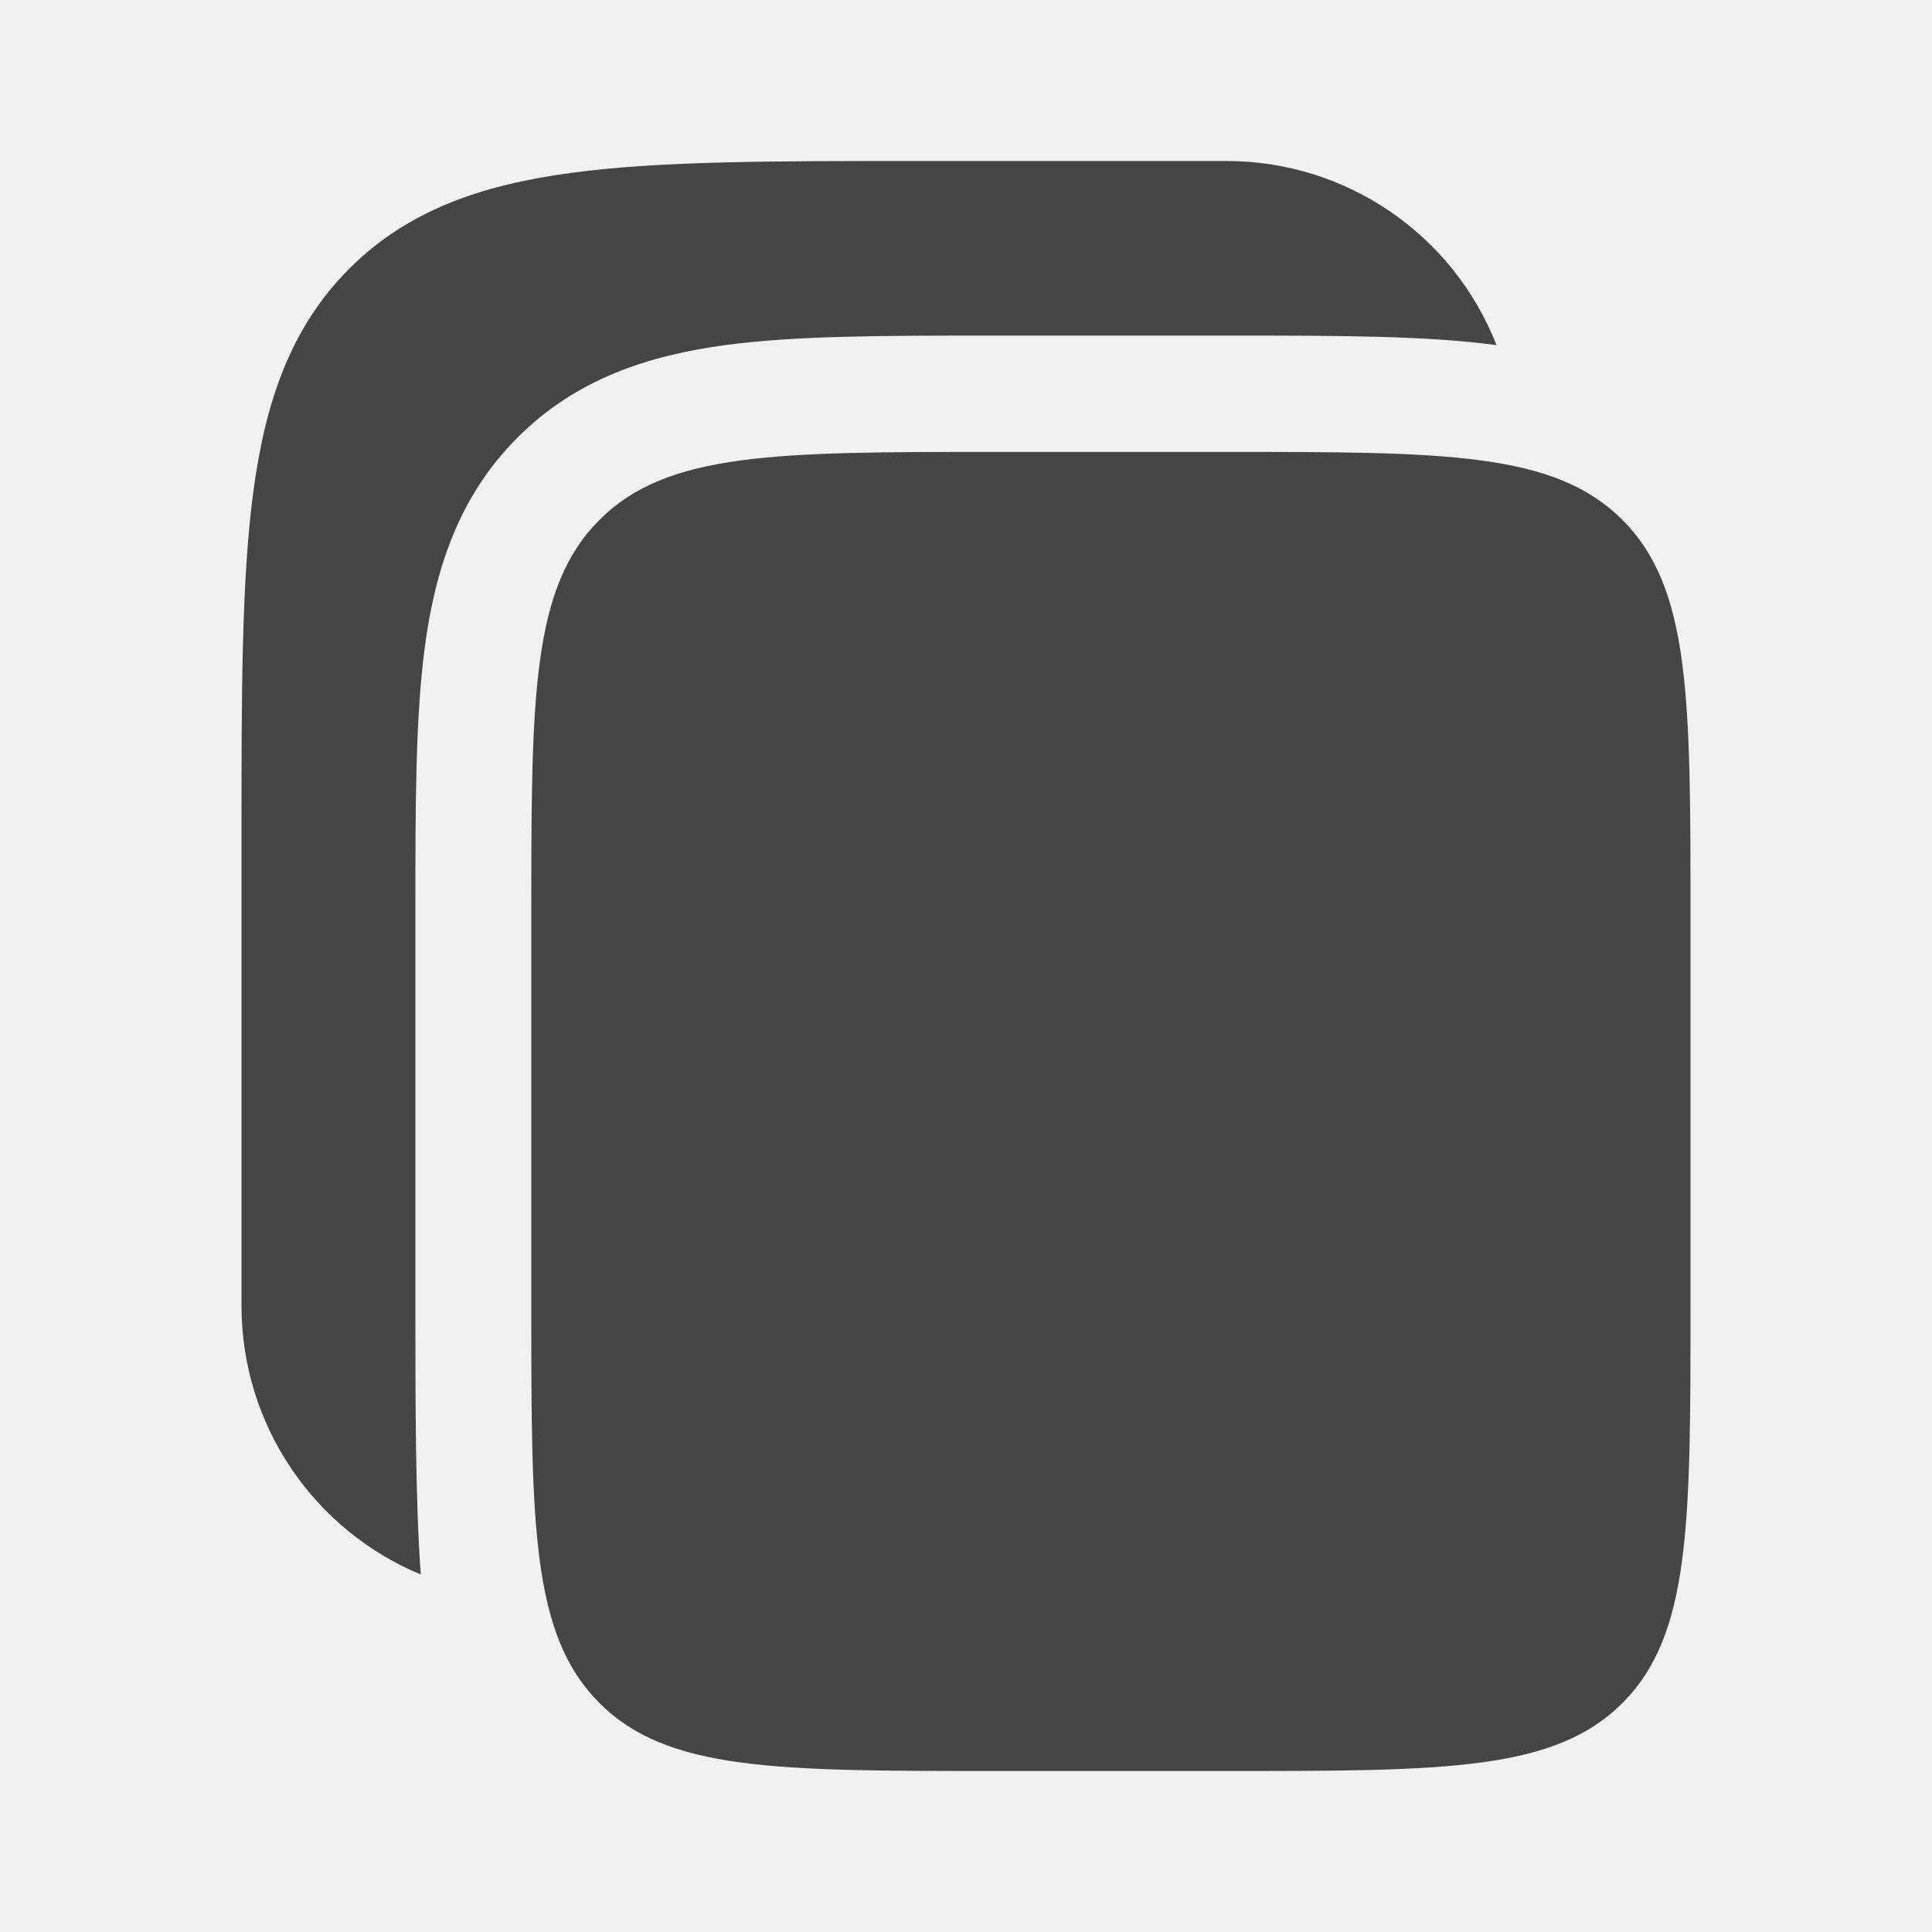
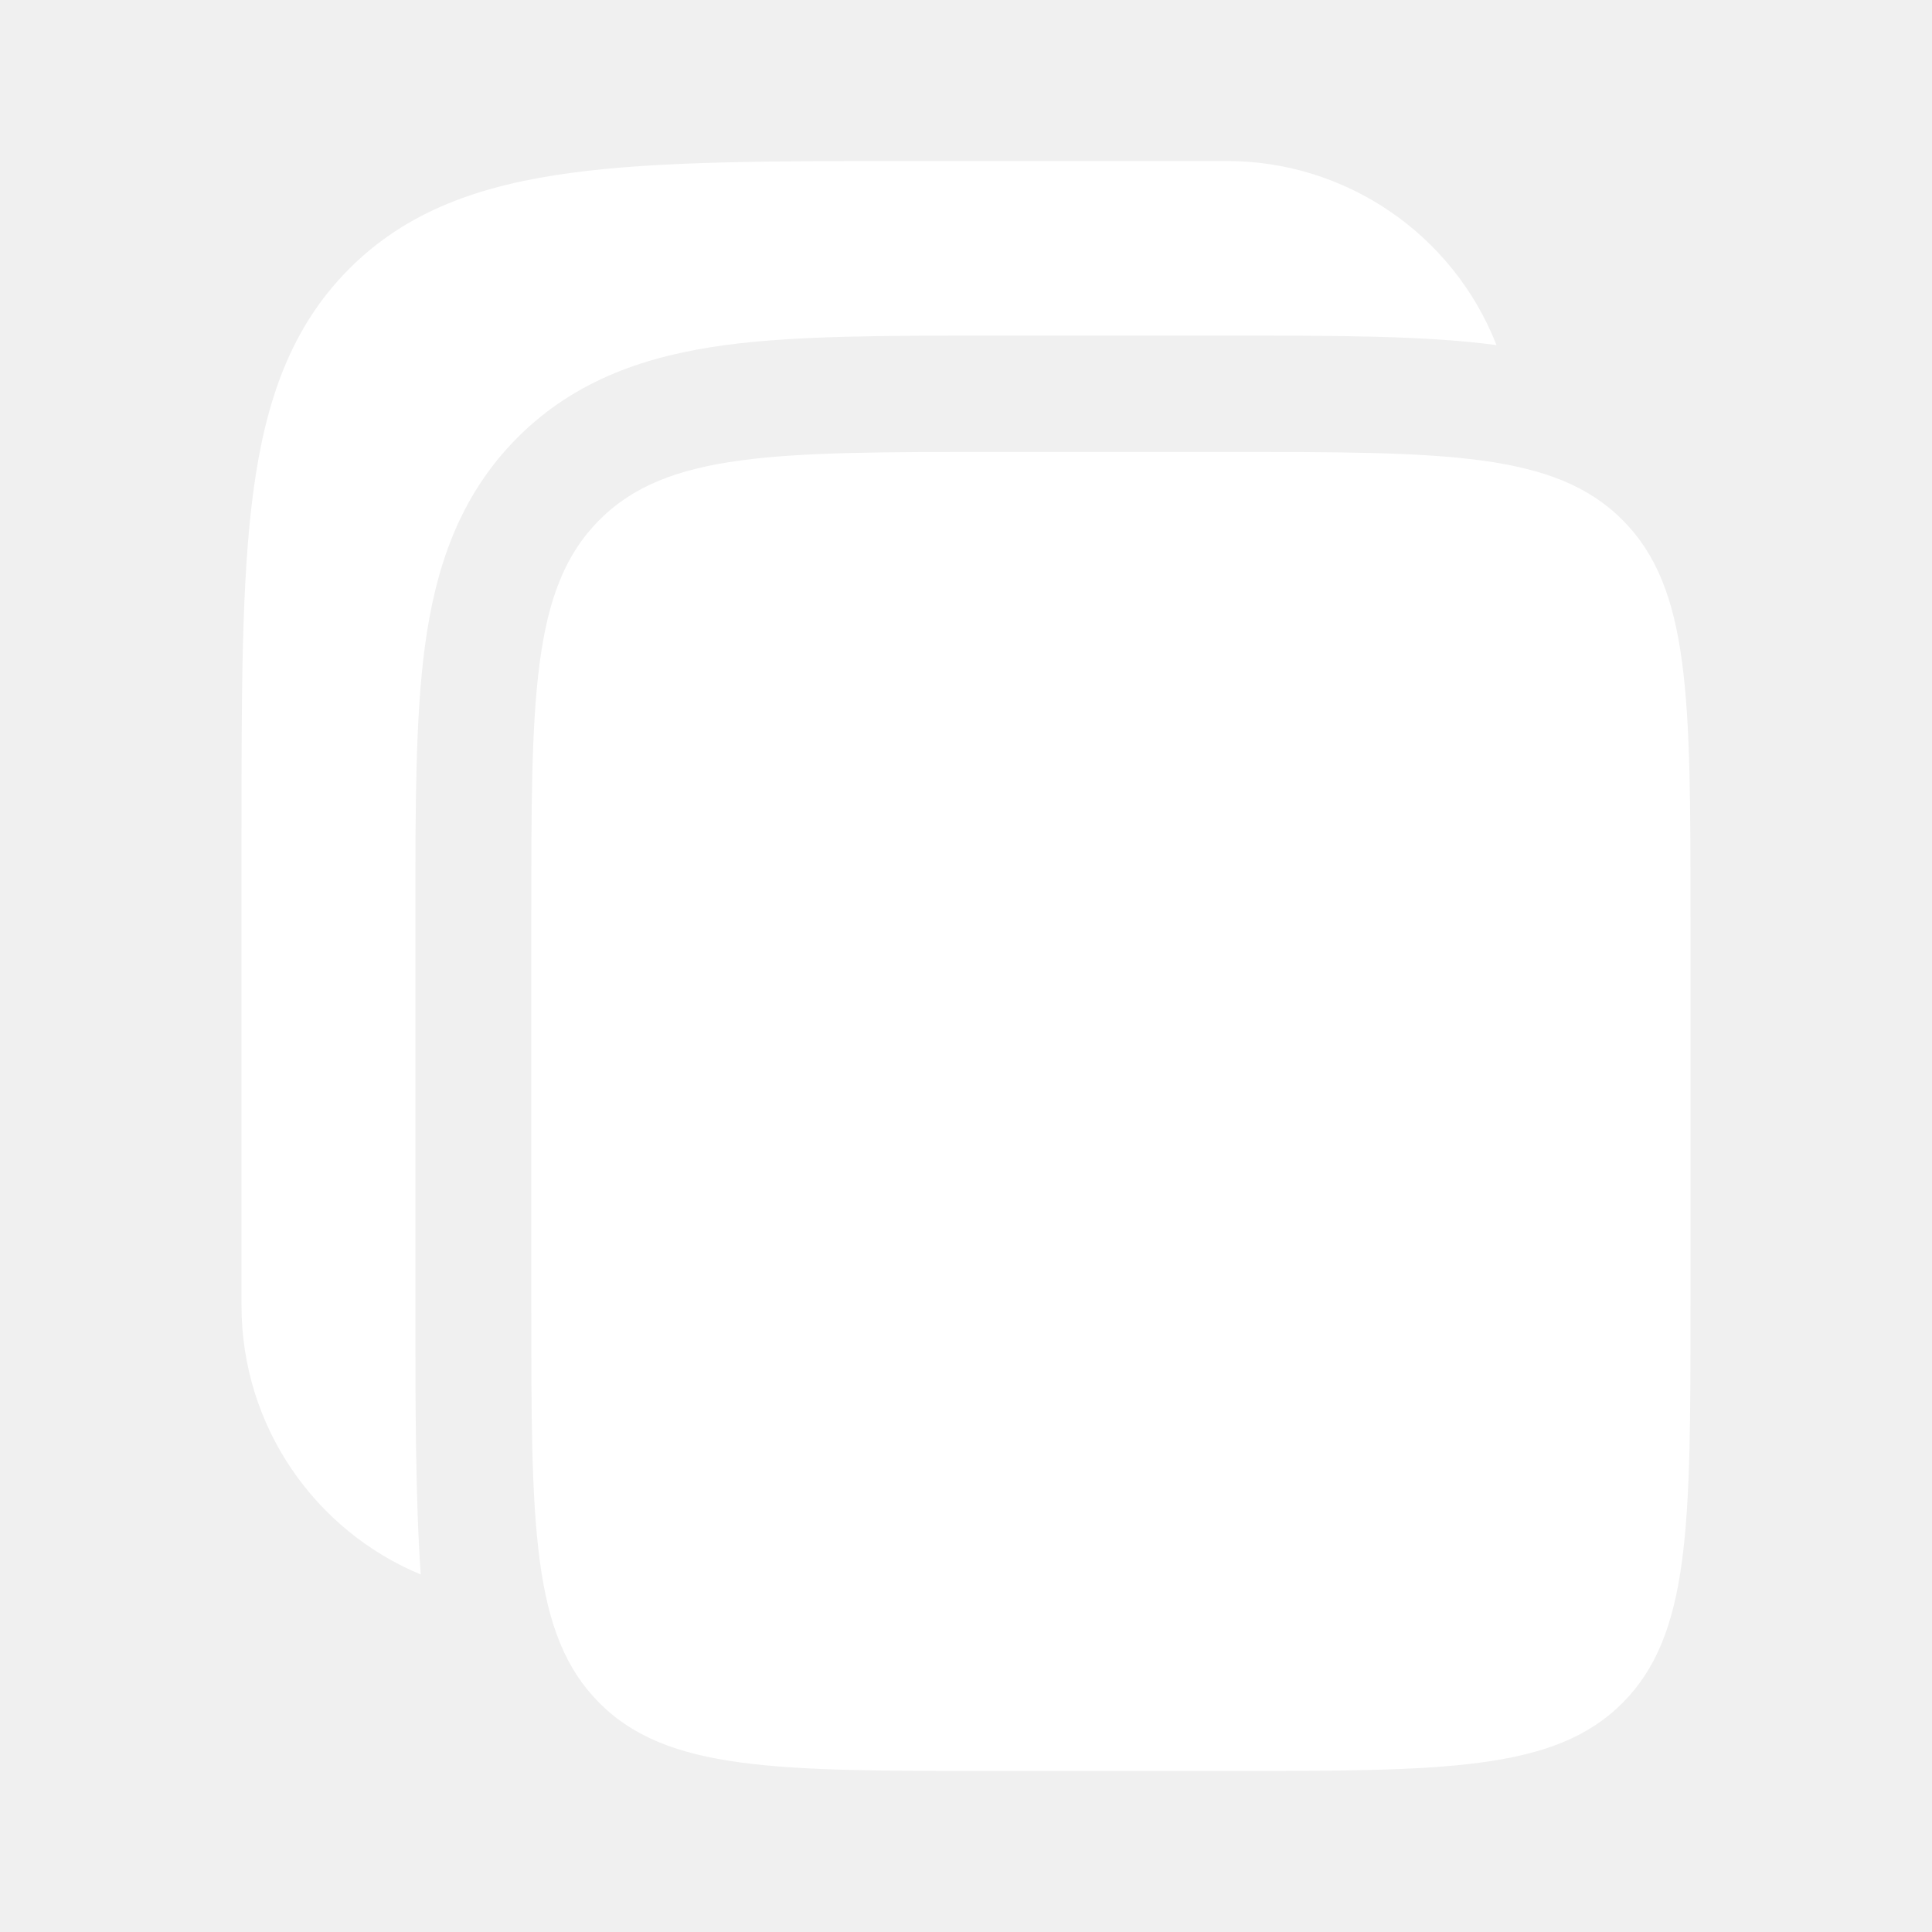
<svg xmlns="http://www.w3.org/2000/svg" width="16px" height="16px" viewBox="0 0 24 24">
-   <path fill="#454545" d="M15.24 2h-3.894c-1.764 0-3.162 0-4.255.148c-1.126.152-2.037.472-2.755 1.193c-.719.721-1.038 1.636-1.189 2.766C3 7.205 3 8.608 3 10.379v5.838c0 1.508.92 2.8 2.227 3.342c-.067-.91-.067-2.185-.067-3.247v-5.01c0-1.281 0-2.386.118-3.27c.127-.948.413-1.856 1.147-2.593s1.639-1.024 2.583-1.152c.88-.118 1.98-.118 3.257-.118h3.07c1.276 0 2.374 0 3.255.118A3.6 3.6 0 0 0 15.24 2" />
-   <path fill="#454545" d="M6.6 11.397c0-2.726 0-4.089.844-4.936c.843-.847 2.2-.847 4.916-.847h2.88c2.715 0 4.073 0 4.917.847S21 8.671 21 11.397v4.82c0 2.726 0 4.089-.843 4.936c-.844.847-2.202.847-4.917.847h-2.88c-2.715 0-4.073 0-4.916-.847c-.844-.847-.844-2.21-.844-4.936z" />
+   <path fill="#fff" d="M15.24 2h-3.894c-1.764 0-3.162 0-4.255.148c-1.126.152-2.037.472-2.755 1.193c-.719.721-1.038 1.636-1.189 2.766C3 7.205 3 8.608 3 10.379v5.838c0 1.508.92 2.8 2.227 3.342c-.067-.91-.067-2.185-.067-3.247v-5.01c0-1.281 0-2.386.118-3.27c.127-.948.413-1.856 1.147-2.593s1.639-1.024 2.583-1.152c.88-.118 1.98-.118 3.257-.118h3.07c1.276 0 2.374 0 3.255.118A3.6 3.6 0 0 0 15.24 2" />
+   <path fill="#fff" d="M6.6 11.397c0-2.726 0-4.089.844-4.936c.843-.847 2.2-.847 4.916-.847h2.88c2.715 0 4.073 0 4.917.847S21 8.671 21 11.397v4.82c0 2.726 0 4.089-.843 4.936c-.844.847-2.202.847-4.917.847h-2.88c-2.715 0-4.073 0-4.916-.847c-.844-.847-.844-2.21-.844-4.936z" />
</svg>
